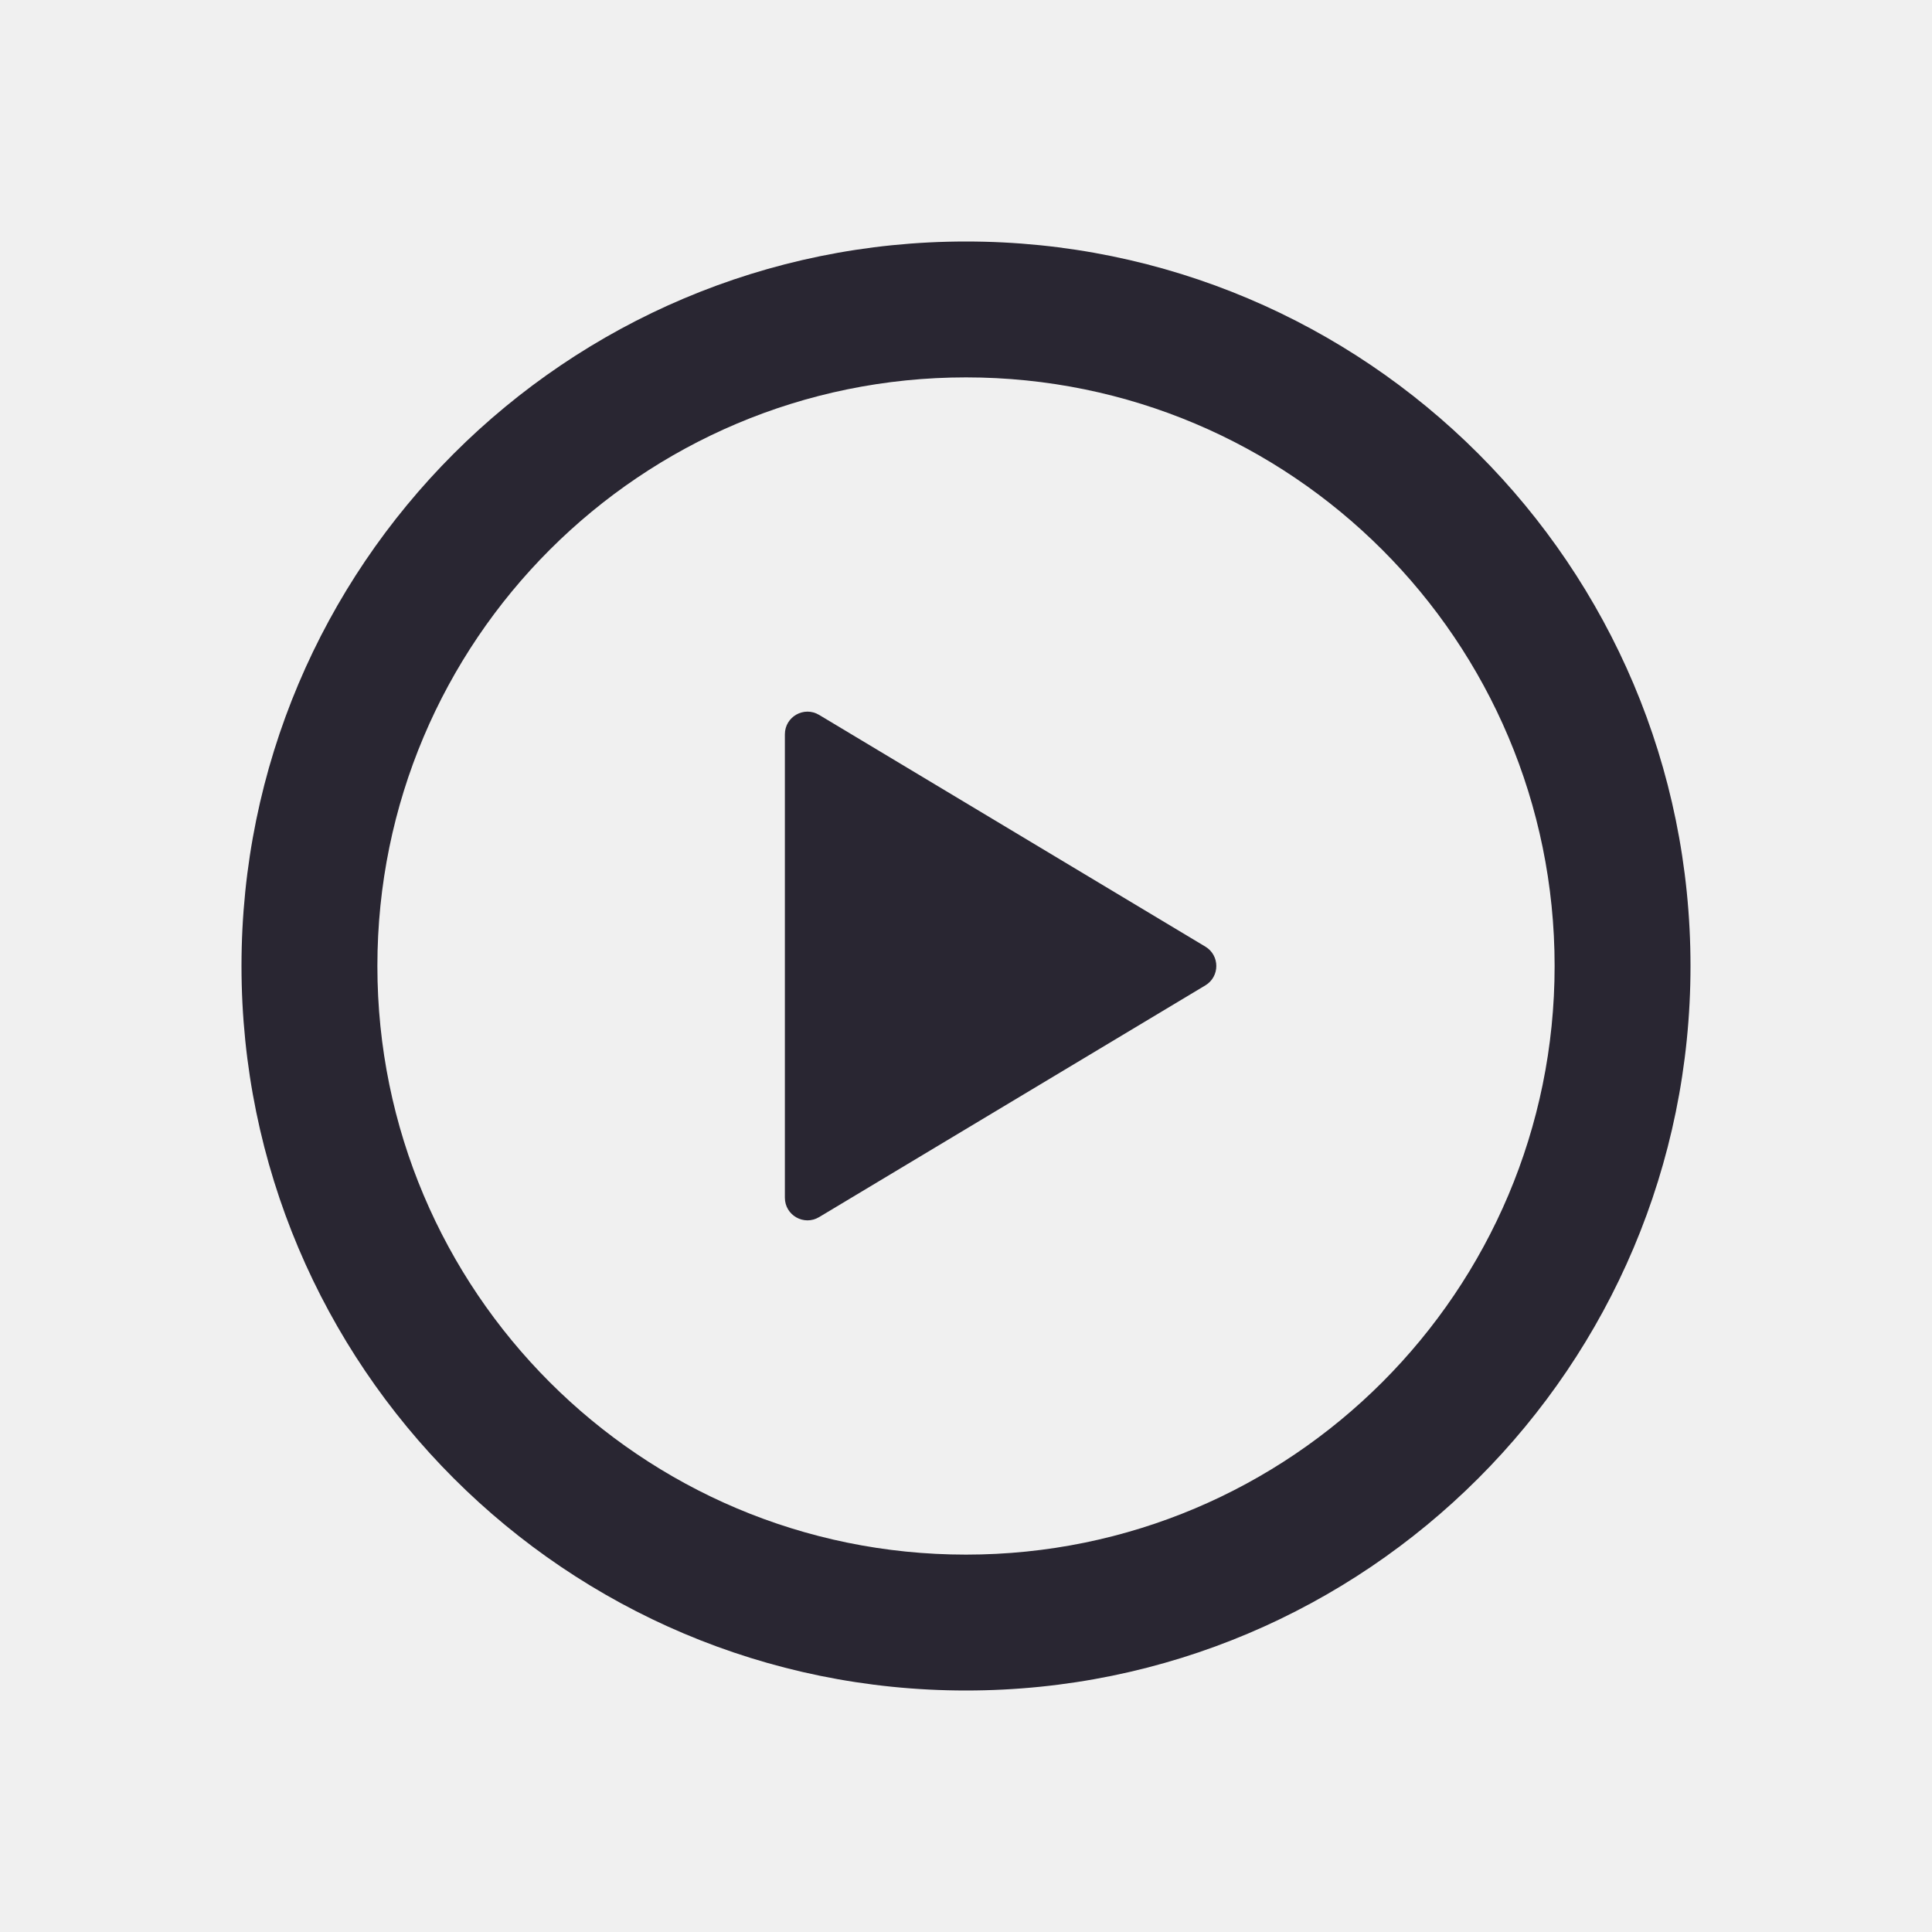
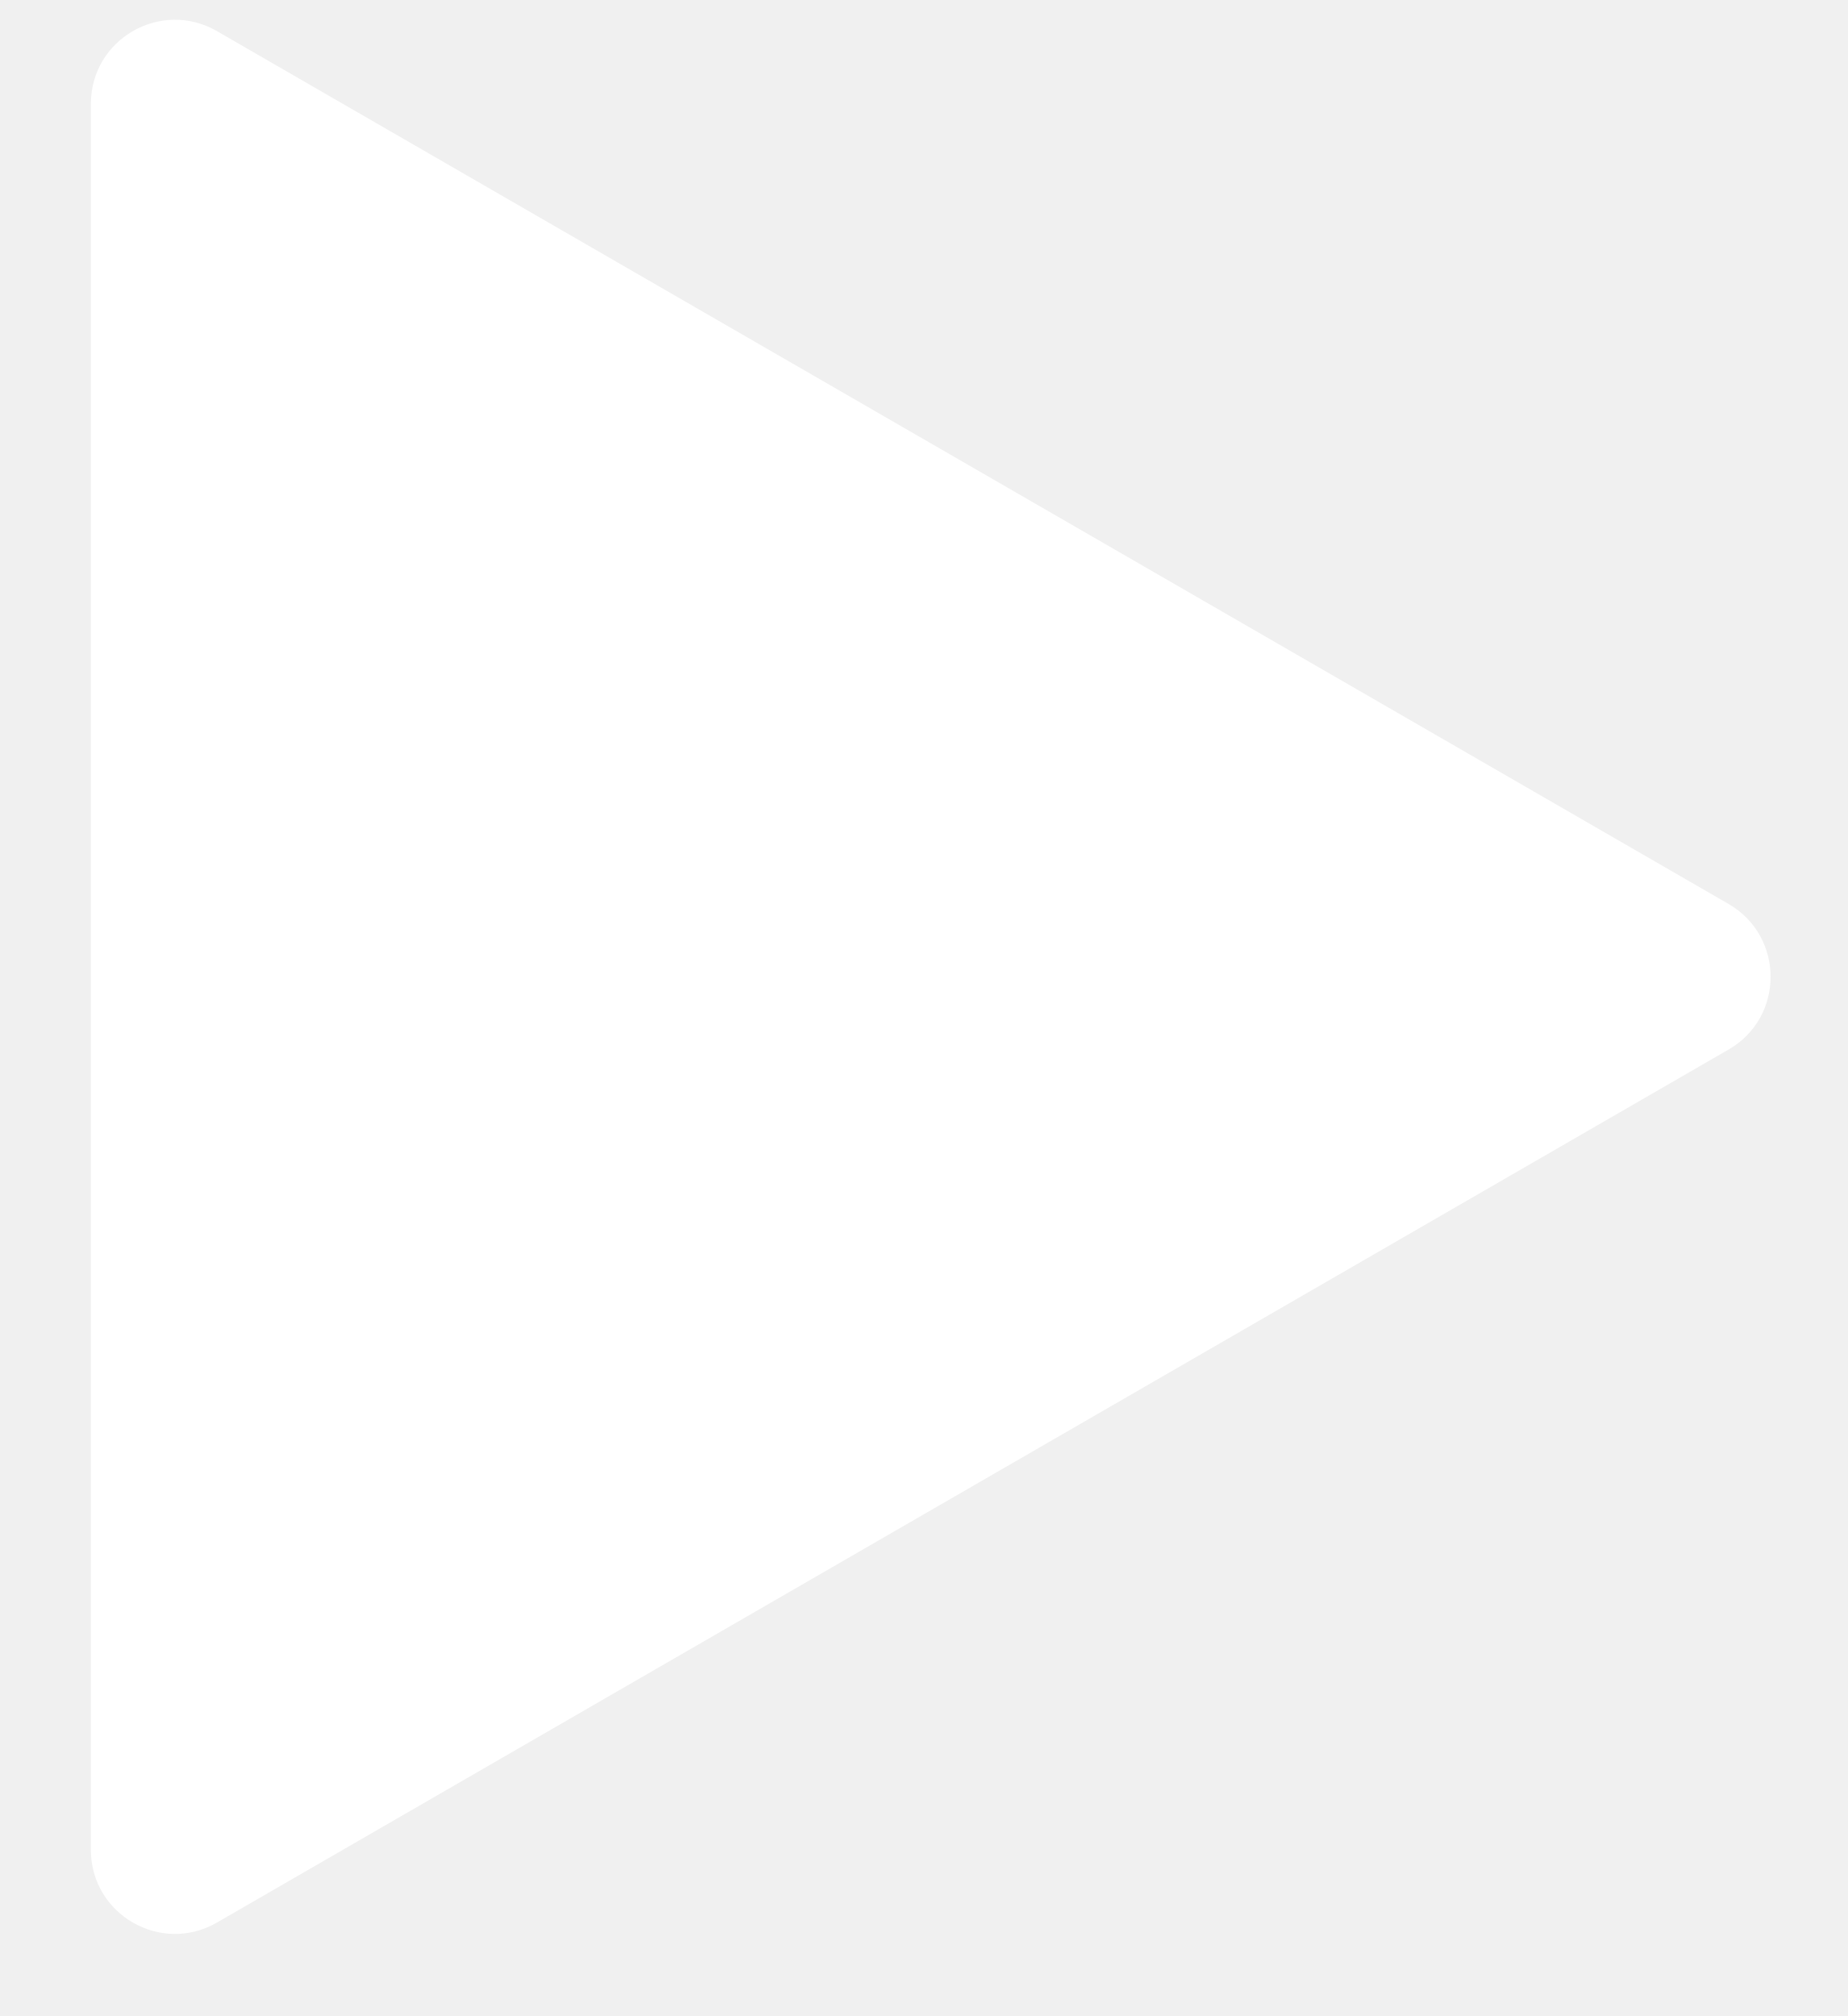
- <svg xmlns="http://www.w3.org/2000/svg" width="24" height="24" viewBox="0 0 24 24" fill="none">
-   <path fill-rule="evenodd" clip-rule="evenodd" d="M4.688 12C4.688 7.961 7.961 4.688 12 4.688C16.039 4.688 19.312 7.961 19.312 12C19.312 16.039 16.039 19.312 12 19.312C7.961 19.312 4.688 16.039 4.688 12ZM12 3C7.029 3 3 7.029 3 12C3 16.971 7.029 21 12 21C16.971 21 21 16.971 21 12C21 7.029 16.971 3 12 3ZM10.176 8.881C9.988 8.768 9.75 8.903 9.75 9.122V14.878C9.75 15.097 9.988 15.232 10.176 15.119L14.973 12.241C15.155 12.132 15.155 11.868 14.973 11.759L10.176 8.881Z" fill="#292632" />
+ <svg xmlns="http://www.w3.org/2000/svg" width="11" height="12" viewBox="0 0 11 12" fill="none">
+   <path d="M10.291 5.381C10.624 5.574 10.624 6.055 10.291 6.247L1.291 11.444C0.958 11.636 0.541 11.396 0.541 11.011L0.541 0.618C0.541 0.233 0.958 -0.007 1.291 0.185L10.291 5.381Z" fill="white" />
</svg>
